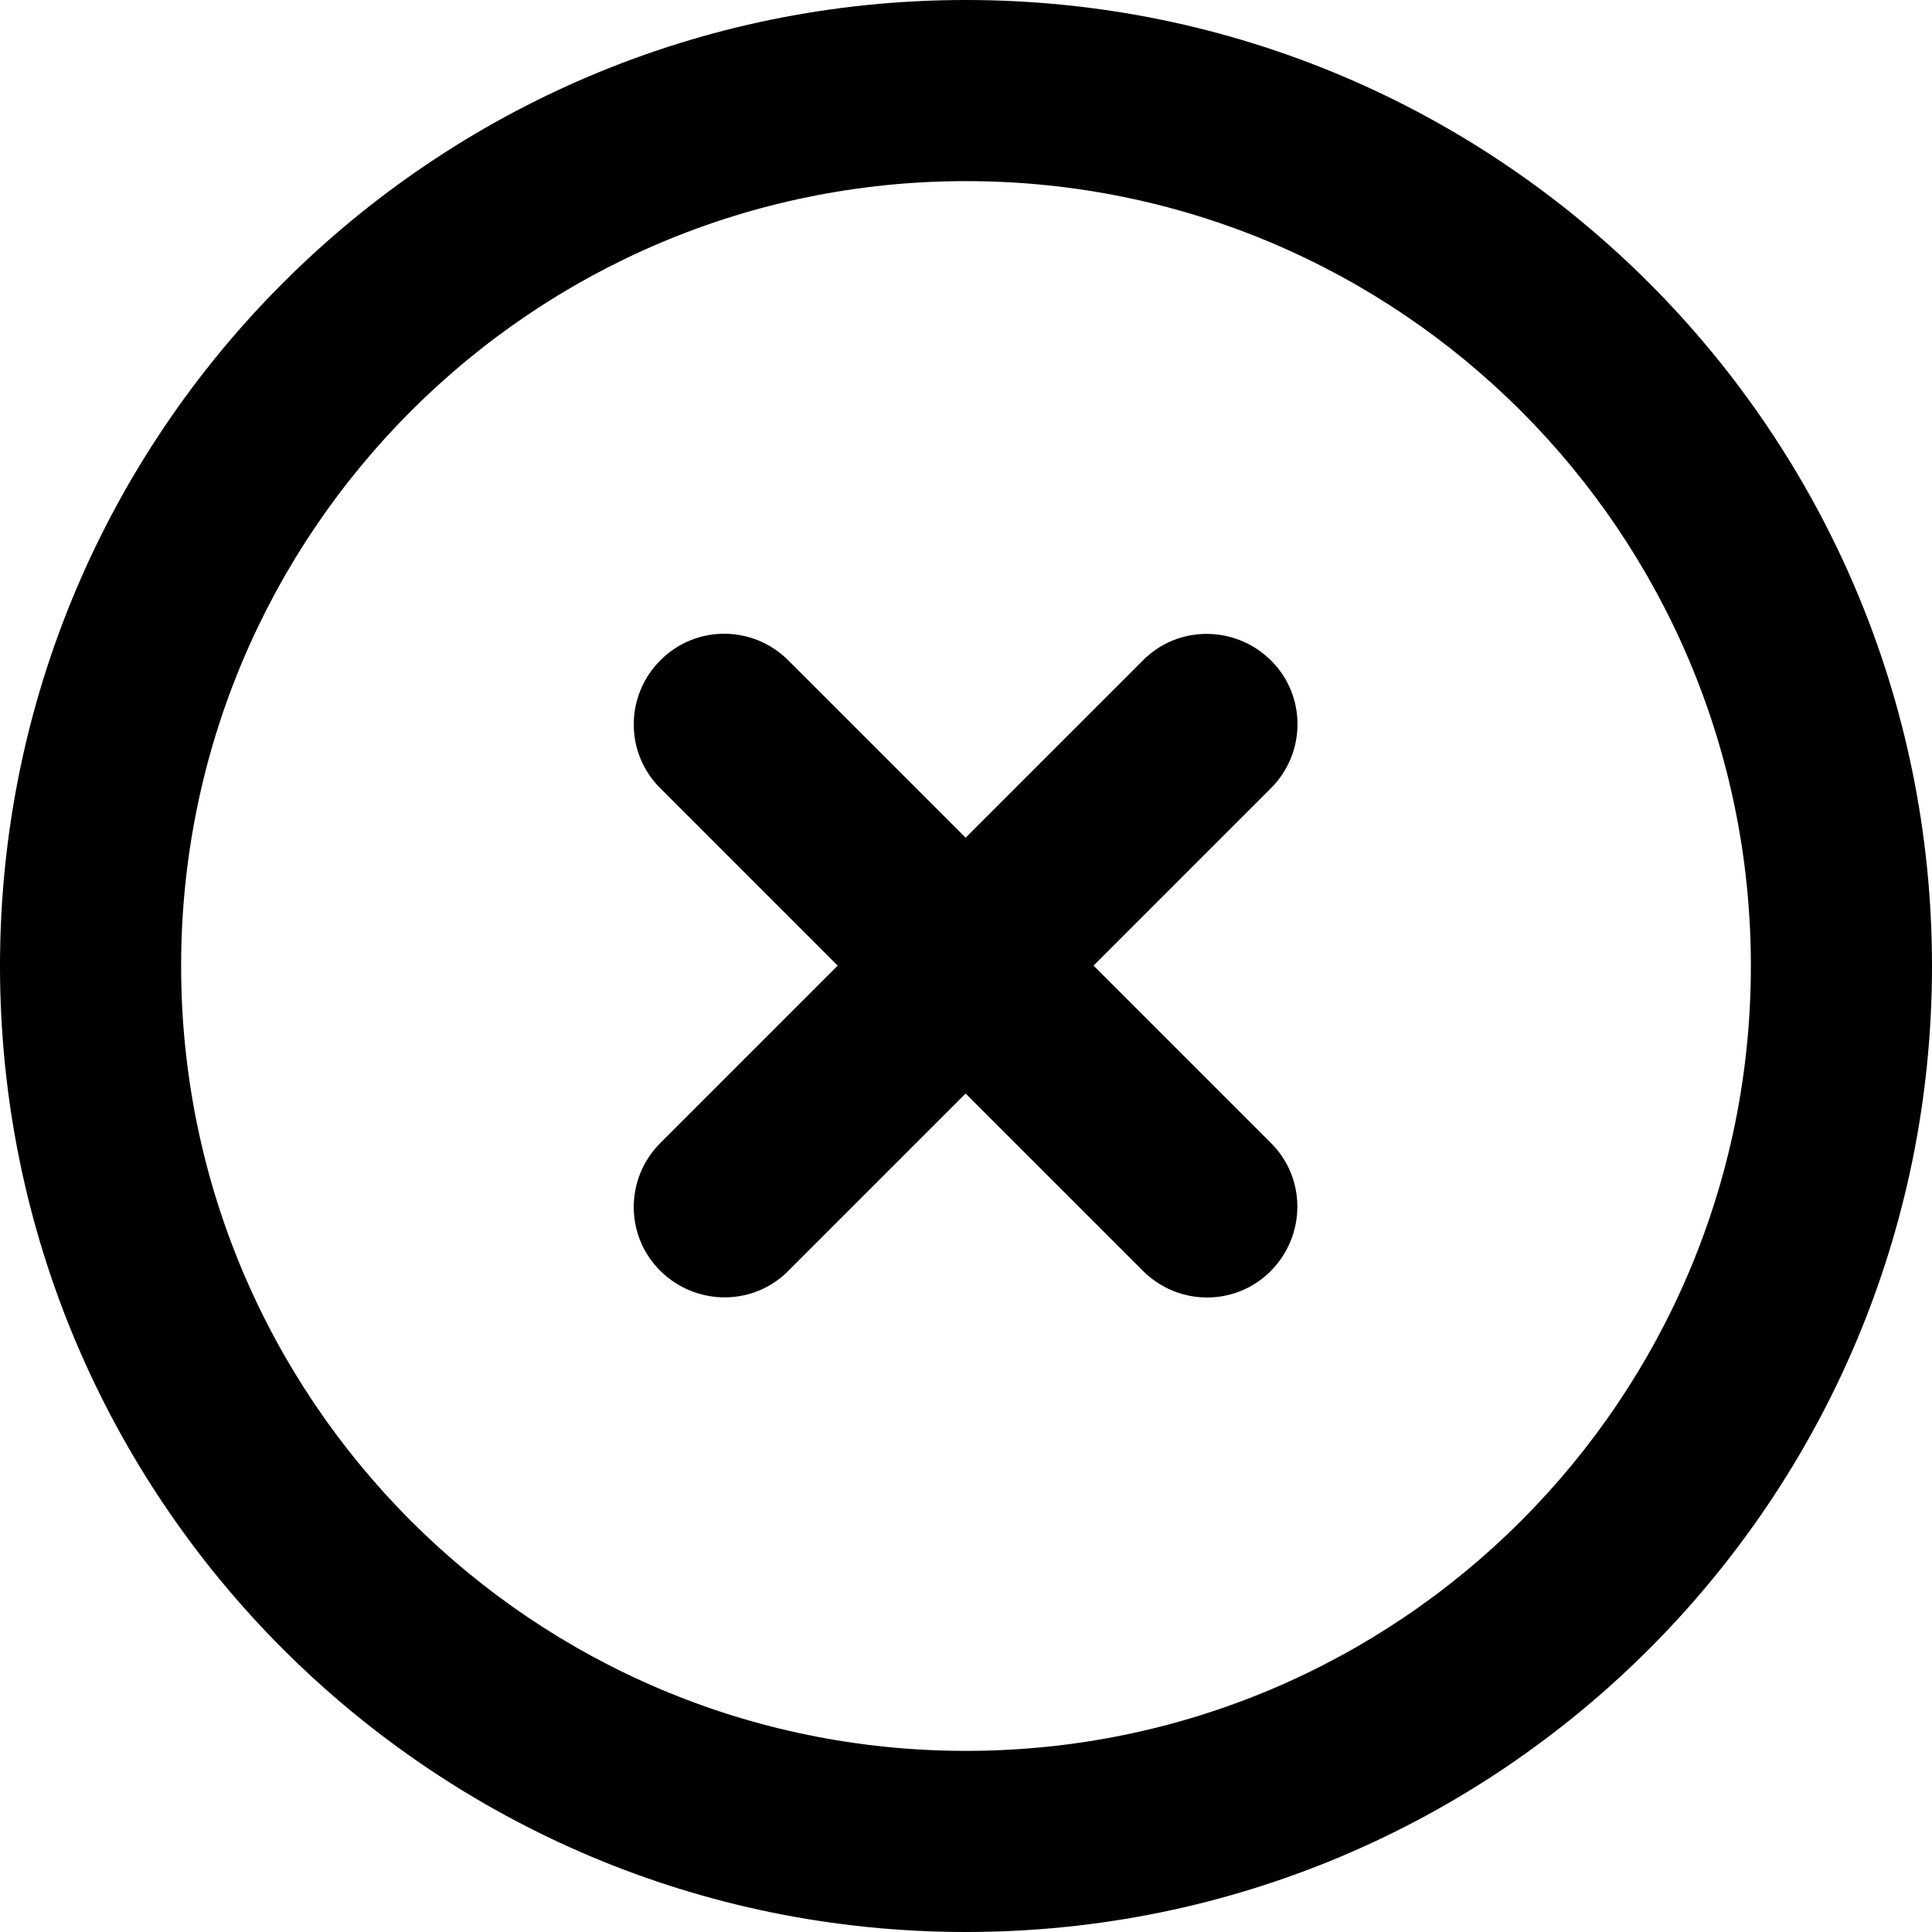
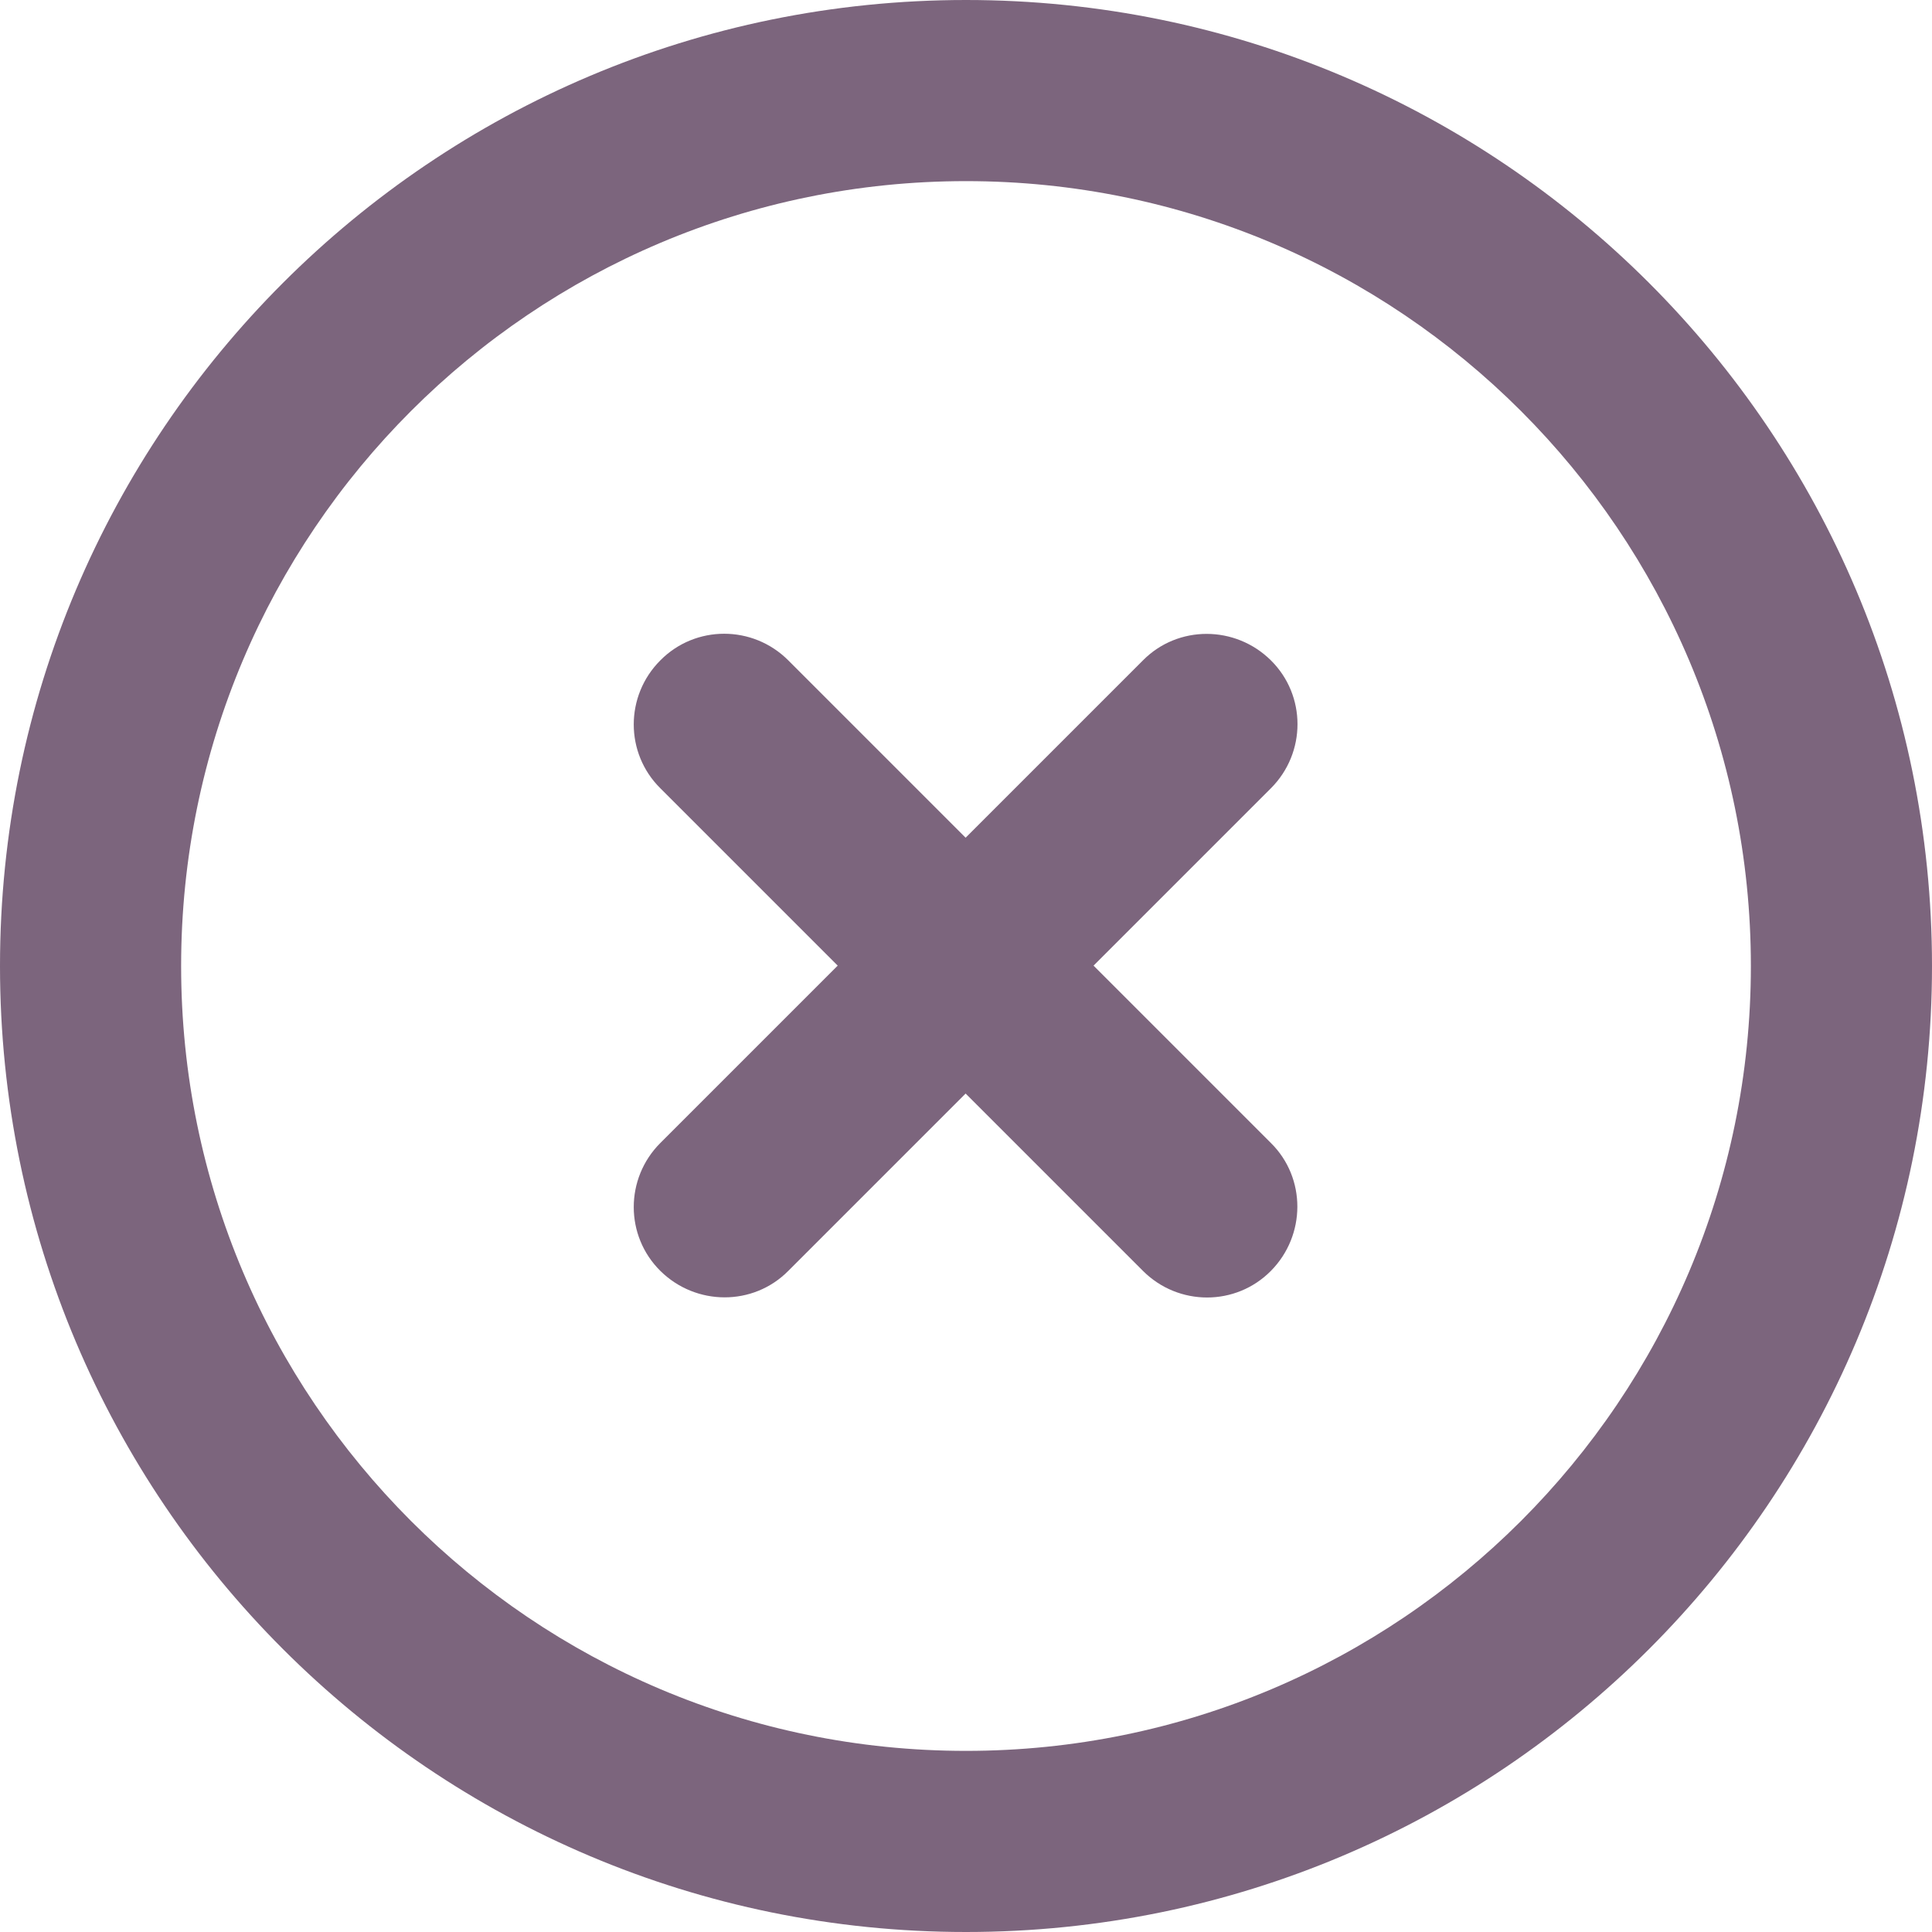
- <svg xmlns="http://www.w3.org/2000/svg" viewBox="0 0 512 512">
+ <svg xmlns="http://www.w3.org/2000/svg" fill="#7C657D" width="34" height="34" viewBox="0 0 512 512">
  <path d="M256 48a208 208 0 1 1 0 416 208 208 0 1 1 0-416zm0 464A256 256 0 1 0 256 0a256 256 0 1 0 0 512zM175 175c-9.4 9.4-9.4 24.6 0 33.9l47 47-47 47c-9.4 9.4-9.4 24.6 0 33.9s24.6 9.4 33.9 0l47-47 47 47c9.4 9.4 24.6 9.4 33.9 0s9.4-24.6 0-33.9l-47-47 47-47c9.4-9.4 9.4-24.6 0-33.9s-24.6-9.4-33.9 0l-47 47-47-47c-9.4-9.4-24.6-9.4-33.9 0z" />
</svg>
